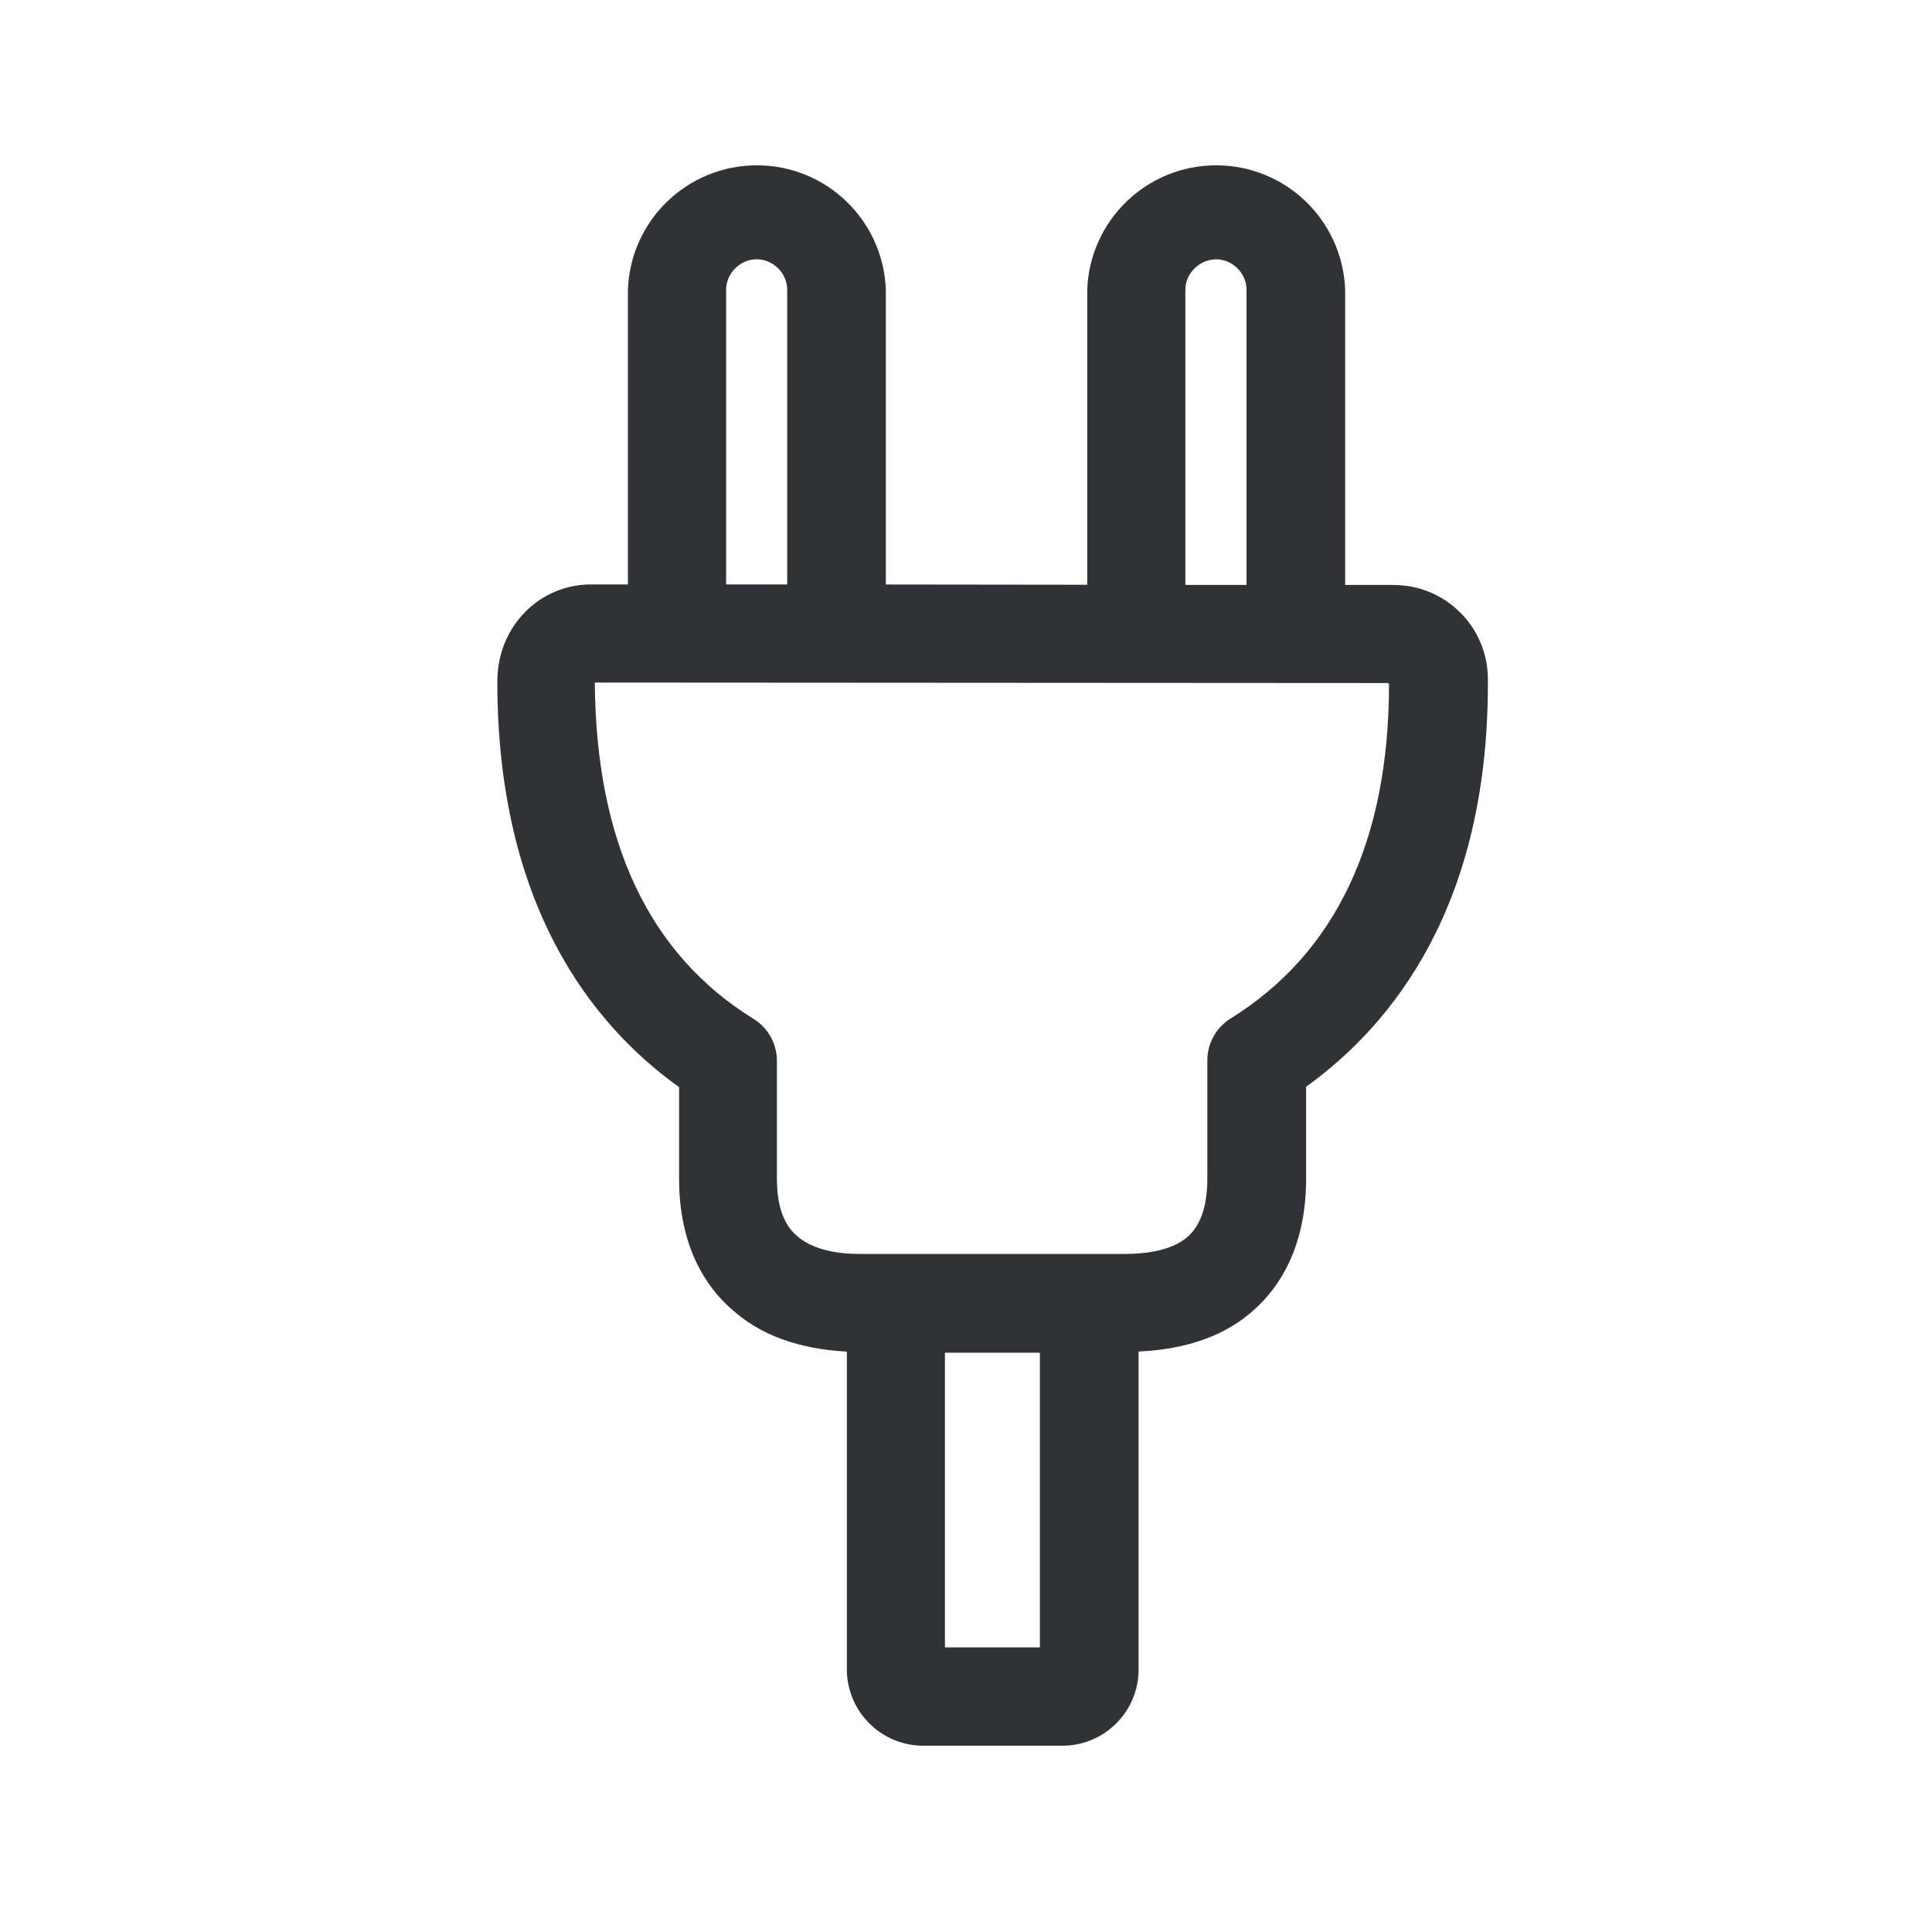
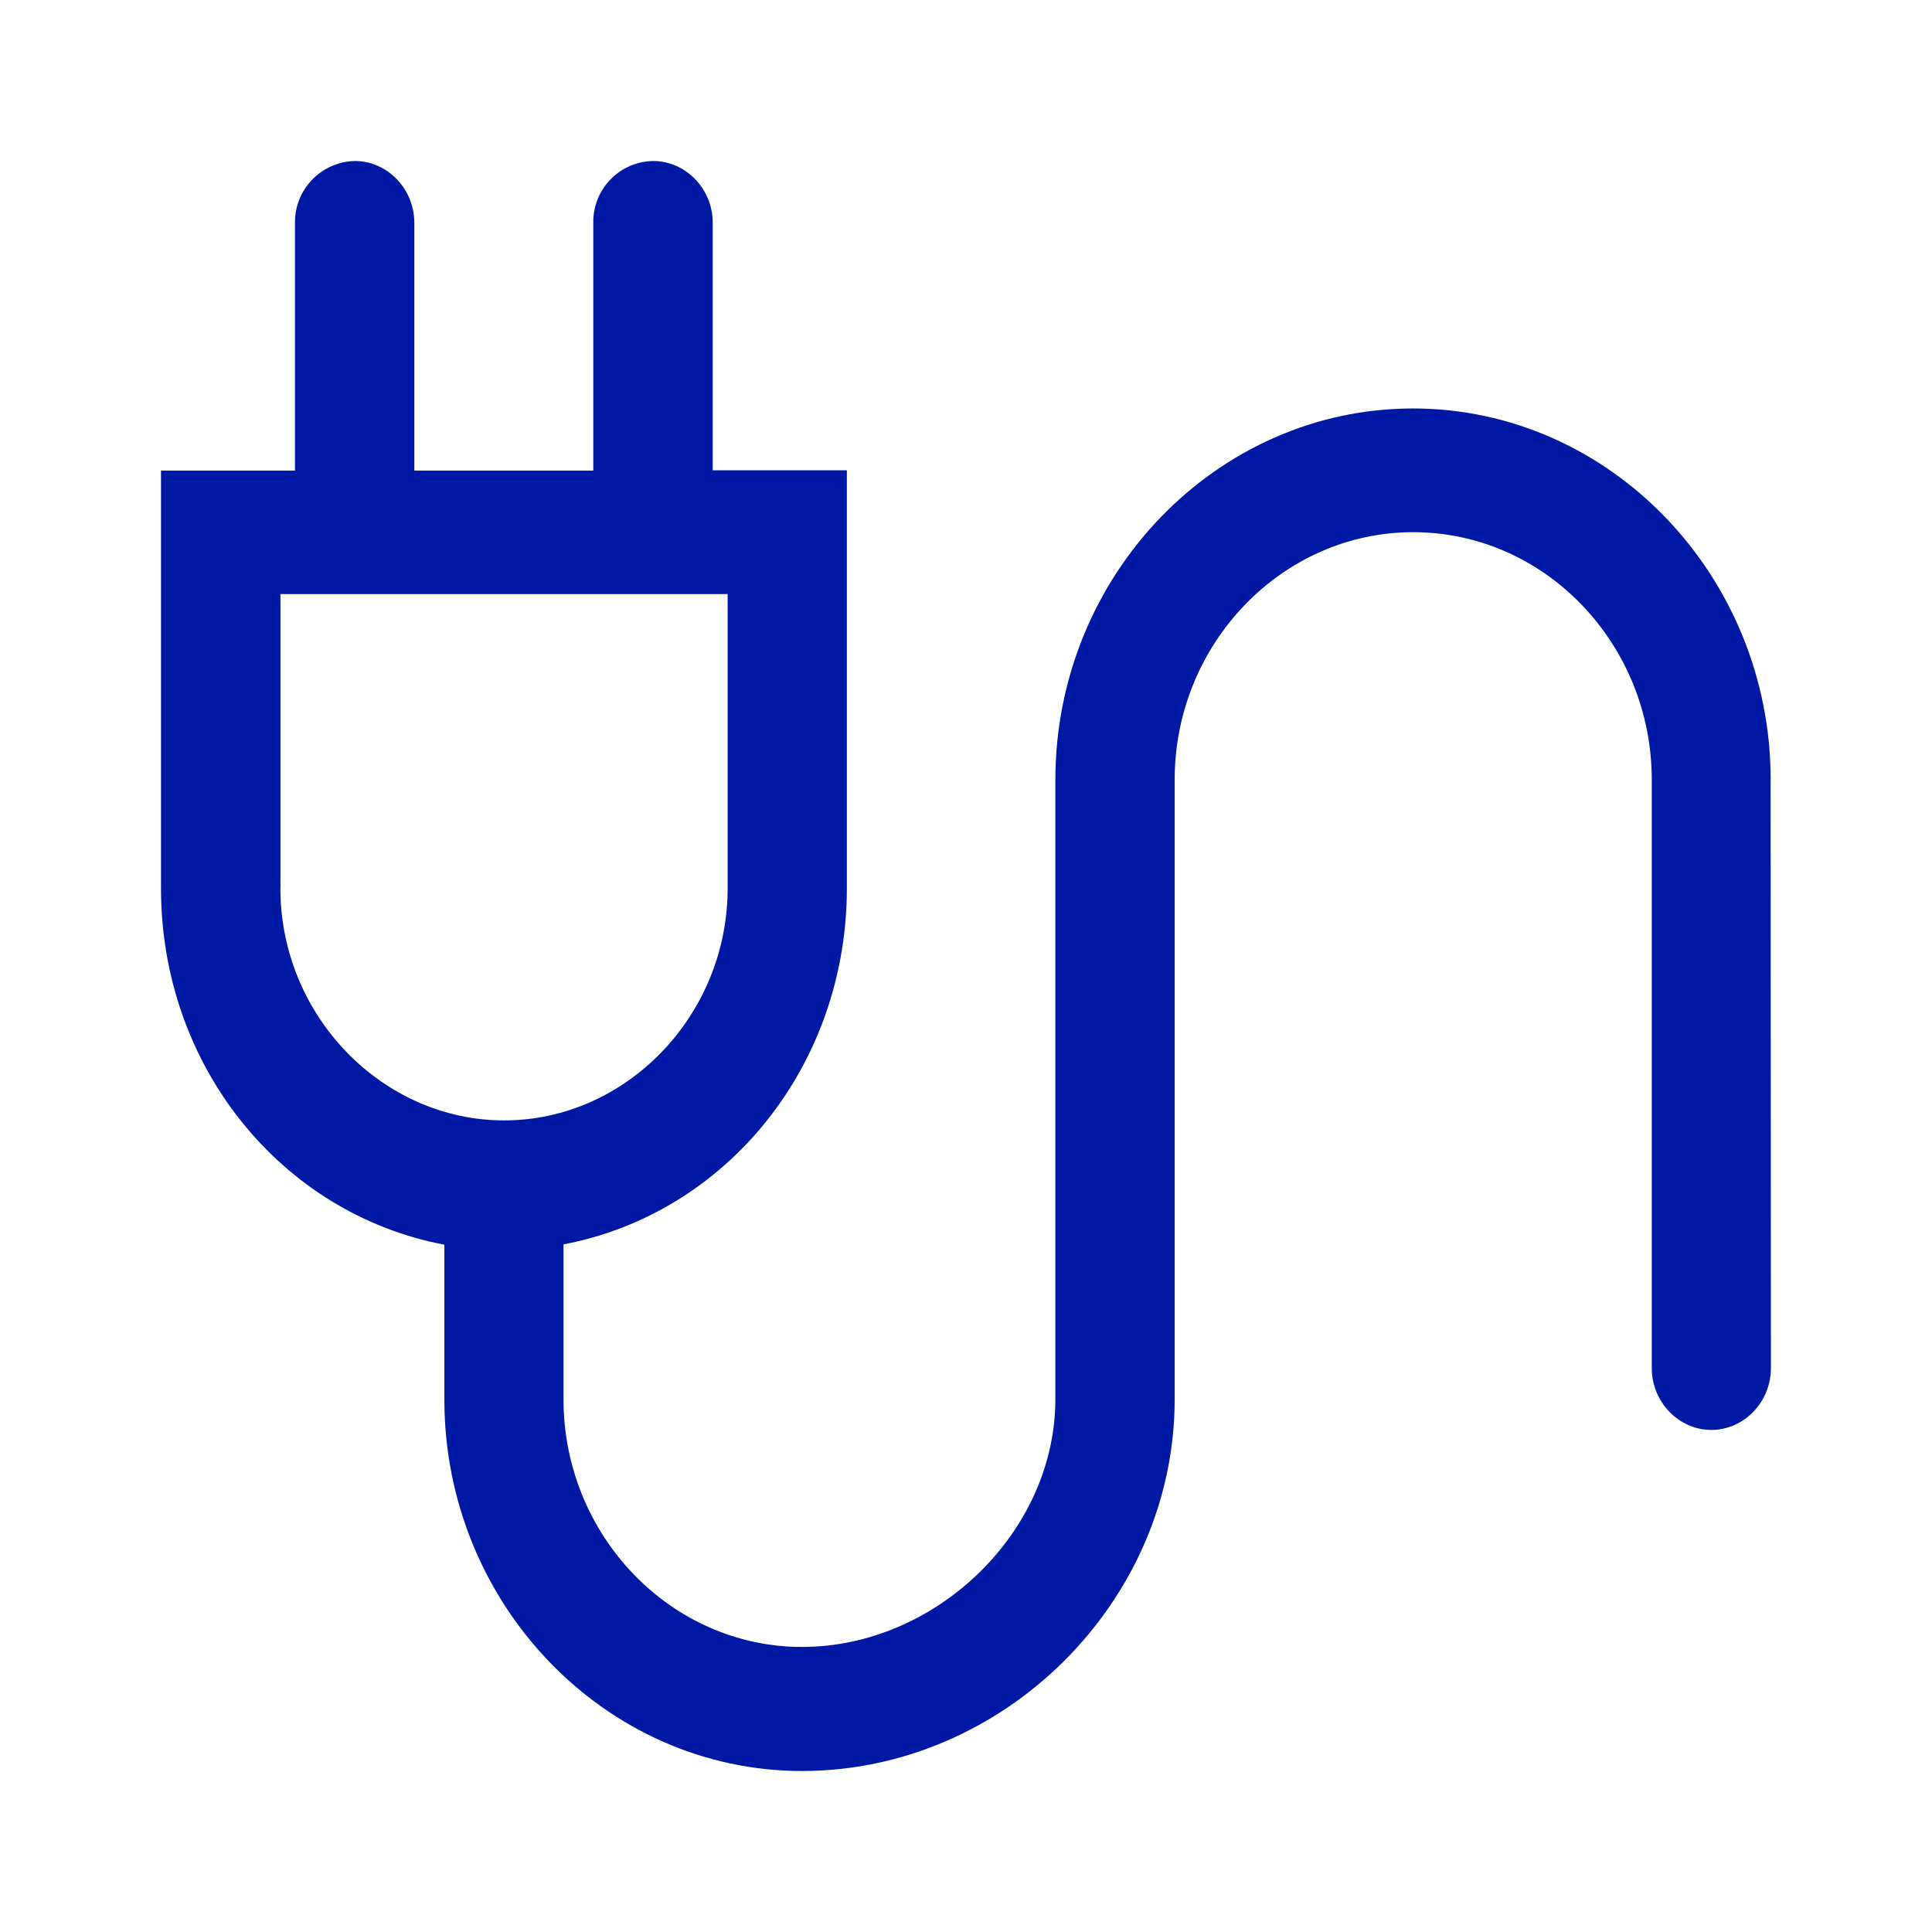
<svg xmlns="http://www.w3.org/2000/svg" width="24" height="24">
-   <path d="M17.318 7.266h-.608V3.6a1.603 1.603 0 0 0-3.204 0v3.664l-2.502-.003V3.6a1.603 1.603 0 0 0-3.204 0v3.66h-.46c-.638 0-1.162.522-1.162 1.205 0 2.776 1.168 4.26 2.258 5.04v1.14c0 .865.355 1.358.647 1.613.355.327.843.501 1.437.532v3.95a.95.95 0 0 0 .95.946h1.727a.947.947 0 0 0 .947-.947v-3.95c.6-.027 1.093-.2 1.448-.531.289-.26.633-.754.633-1.614V13.5c1.09-.785 2.258-2.264 2.258-5.003v-.07a1.17 1.17 0 0 0-1.165-1.16Zm-4.4 9.538v3.66h-1.18v-3.66h1.18ZM7.39 8.479l9.857.006v.01h.008c0 1.945-.66 3.345-1.969 4.158a.612.612 0 0 0-.288.518v1.47c0 .331-.079.572-.236.715-.199.182-.538.221-.787.221h-3.28c-.364 0-.633-.076-.804-.232-.16-.14-.24-.376-.24-.704v-1.465a.61.61 0 0 0-.292-.52c-1.294-.802-1.955-2.191-1.97-4.177Zm7.717-5.258c.204 0 .378.174.378.378v3.667h-.76V3.6c0-.204.175-.378.382-.378Zm-5.706 0c.204 0 .378.174.378.378V7.26h-.759V3.6c0-.205.174-.379.38-.379Z" fill="#313235" fill-rule="nonzero" />
+   <path d="M21.996 9.688c0-2.537-2-4.614-4.443-4.614-2.444 0-4.443 2.077-4.443 4.614v7.693c0 1.653-1.484 3.078-3.148 3.078C8.335 20.459 7 19.076 7 17.381v-1.923c2.036-.386 3.52-2.23 3.52-4.424V5.842H8.854V2.768c0-.423-.336-.768-.74-.768a.756.756 0 0 0-.744.768v3.078H5.147V2.768c0-.423-.336-.768-.74-.768a.761.761 0 0 0-.743.768v3.078H2v5.192c0 2.194 1.484 4.038 3.52 4.424v1.923C5.52 19.923 7.518 22 9.961 22c2.52 0 4.631-2.114 4.631-4.615V9.688c0-1.69 1.332-3.077 2.964-3.077s2.963 1.383 2.963 3.077v7.307c0 .423.336.768.74.768.408 0 .74-.349.74-.768l-.004-7.307ZM3.484 11.034V7.38h5.555v3.655c0 1.579-1.26 2.883-2.776 2.883-1.516 0-2.78-1.304-2.78-2.883Z" fill="#0019A5" fill-rule="nonzero" />
</svg>
